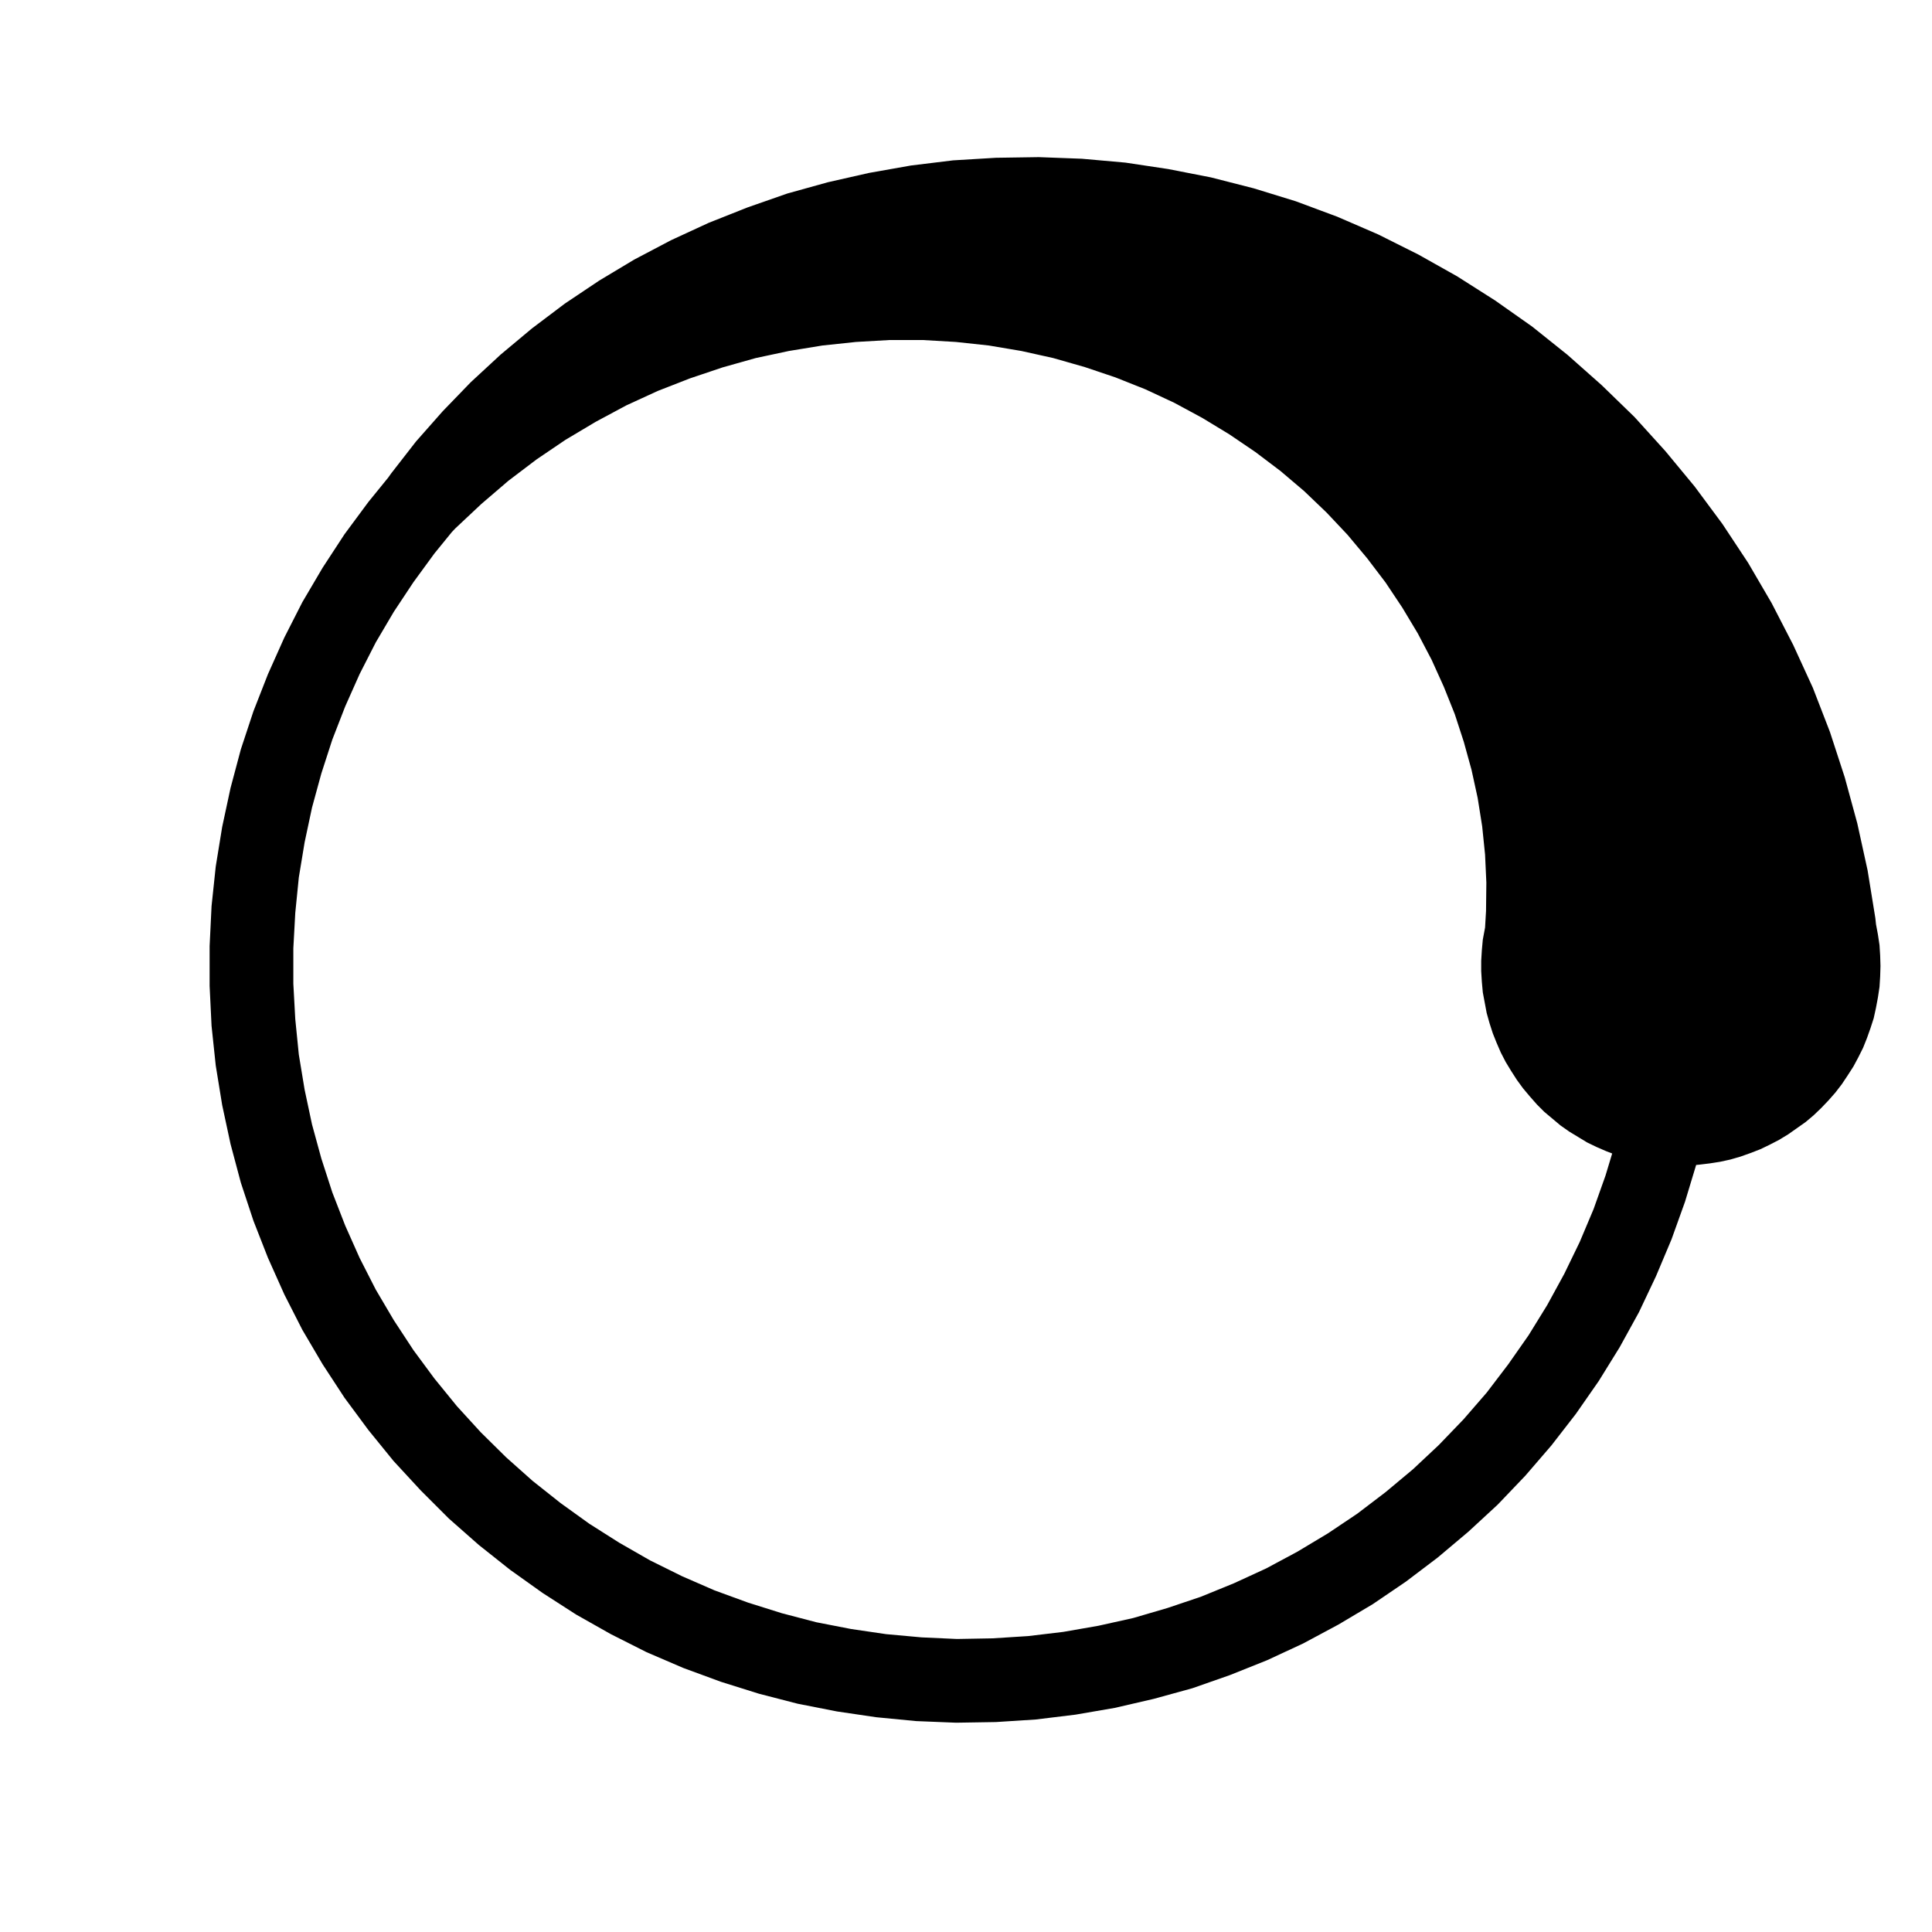
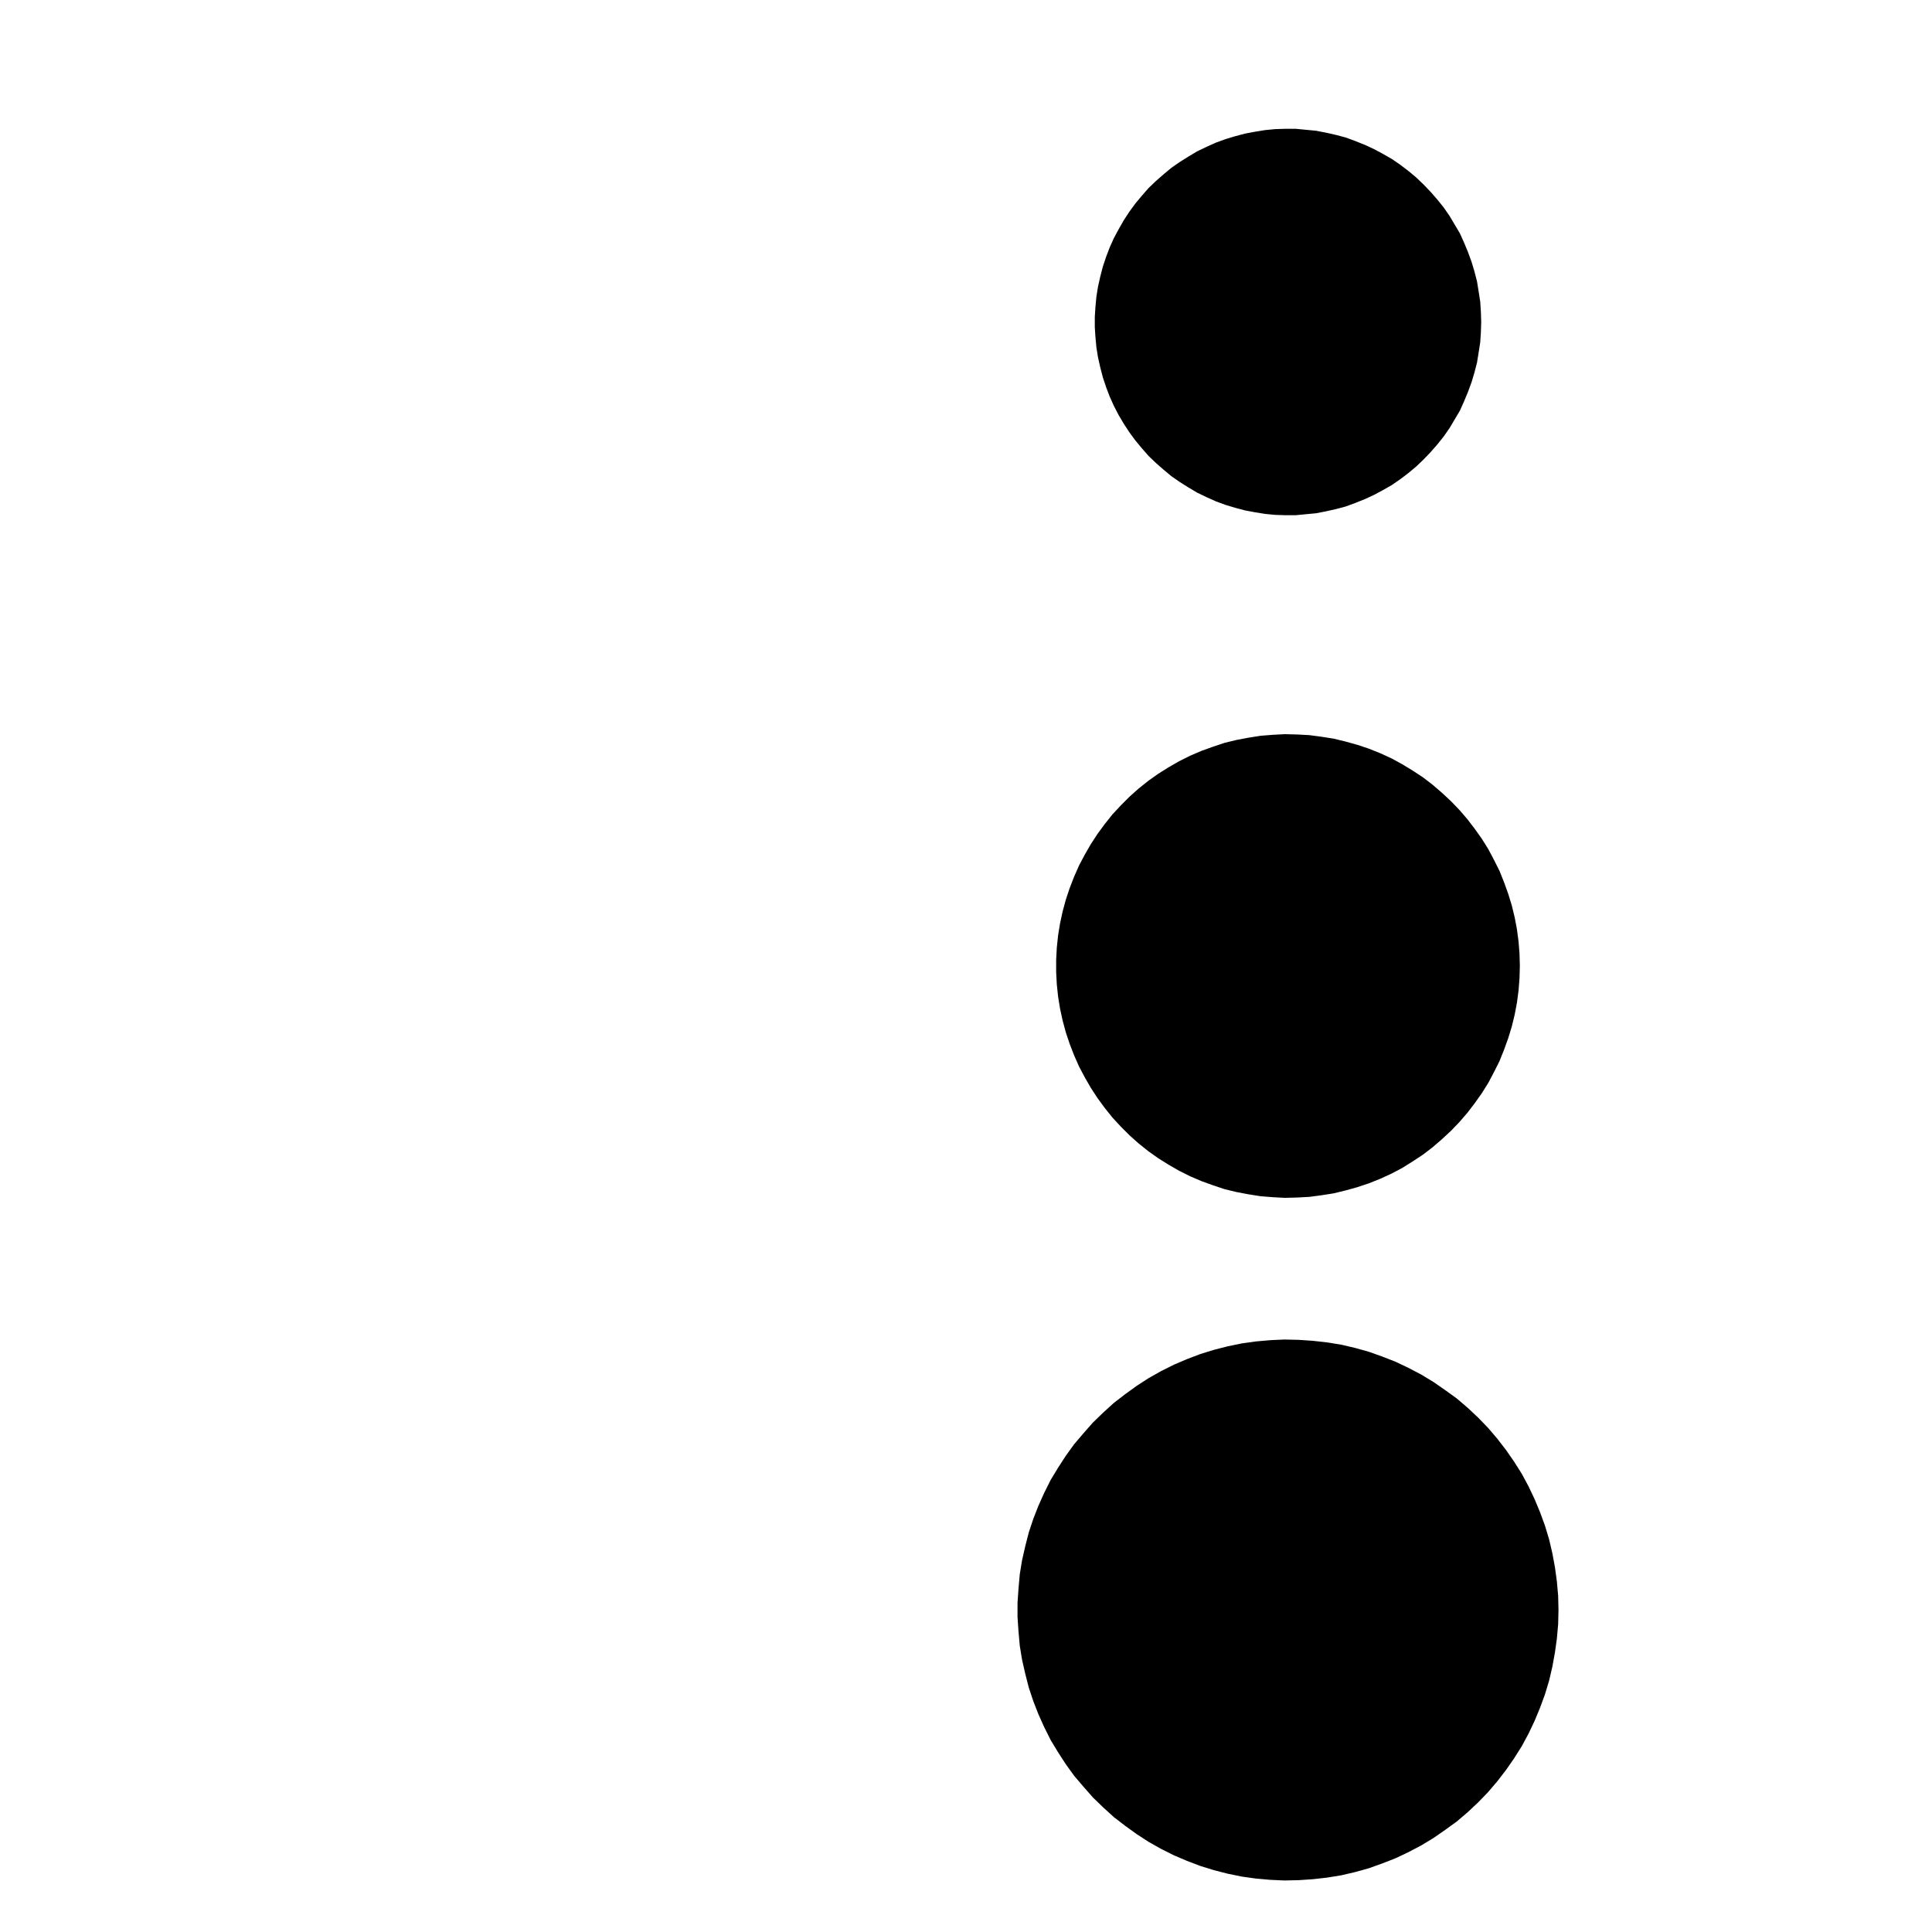
<svg viewBox="0 0 600 600">
-   <path d="M535.0,300.0L534.7,312.4L533.7,324.8L532.1,337.1L529.8,349.3L526.9,361.3L523.3,373.2L519.1,384.9L514.3,396.3L509.0,407.5L503.0,418.4L496.5,428.9L489.4,439.1L481.8,448.9L473.7,458.3L465.1,467.3L456.0,475.7L446.5,483.7L436.6,491.2L426.3,498.2L415.7,504.5L404.7,510.4L393.5,515.6L382.0,520.2L370.3,524.3L358.3,527.6L346.2,530.4L334.0,532.5L321.7,534.0L309.3,534.8L296.9,535.0L284.5,534.5L272.1,533.3L259.9,531.5L247.7,529.1L235.7,526.0L223.9,522.3L212.2,518.0L200.8,513.1L189.7,507.5L178.9,501.4L168.5,494.7L158.4,487.5L148.7,479.8L139.4,471.6L130.6,462.8L122.2,453.7L114.4,444.1L107.0,434.1L100.2,423.7L93.9,413.0L88.3,402.0L83.2,390.6L78.7,379.1L74.8,367.3L71.6,355.3L69.0,343.2L67.0,330.9L65.7,318.6L65.1,306.2L65.1,293.8L65.7,281.4L67.0,269.1L69.0,256.8L71.6,244.7L74.8,232.7L78.7,220.9L83.2,209.4L88.3,198.0L93.9,187.0L100.2,176.3L107.0,165.9L114.4,155.9L122.2,146.3L130.6,137.2L139.4,128.4L148.7,120.2L158.4,112.5L168.5,105.3L178.9,98.6L189.7,92.5L200.8,86.9L212.2,82.0L223.8,77.7L235.7,74.0L247.7,70.9L259.9,68.5L272.1,66.7L284.5,65.5L296.9,65.0L309.3,65.2L321.7,66.0L334.0,67.5L346.2,69.6L358.3,72.4L370.3,75.7L382.0,79.8L393.5,84.4L404.7,89.6L415.7,95.5L426.3,101.8L436.6,108.8L446.5,116.3L456.0,124.3L465.1,132.7L473.7,141.7L481.8,151.1L489.4,160.9L496.5,171.1L503.0,181.6L509.0,192.5L514.3,203.7L519.1,215.1L523.3,226.8L526.9,238.7L529.8,250.7L532.1,262.9L533.7,275.2L534.7,287.6L535.0,300.0ZM509.0,300.0L508.7,289.0L507.8,278.0L506.4,267.0L504.4,256.2L501.8,245.5L498.6,234.9L494.9,224.5L490.6,214.3L485.8,204.4L480.5,194.7L474.7,185.3L468.4,176.3L461.7,167.5L454.5,159.2L446.8,151.2L438.7,143.7L430.3,136.6L421.5,129.9L412.4,123.8L402.9,118.1L393.2,112.9L383.2,108.3L372.9,104.1L362.5,100.6L351.9,97.5L341.1,95.1L330.2,93.2L319.3,91.9L308.3,91.2L297.2,91.0L286.2,91.5L275.2,92.5L264.3,94.1L253.5,96.2L242.8,99.0L232.3,102.3L221.9,106.1L211.8,110.5L201.9,115.4L192.3,120.9L183.0,126.8L174.0,133.2L165.4,140.1L157.2,147.4L149.3,155.2L141.9,163.3L134.9,171.9L128.4,180.8L122.3,190.0L116.7,199.5L111.7,209.3L107.2,219.4L103.2,229.7L99.8,240.2L96.9,250.8L94.6,261.6L92.8,272.5L91.7,283.5L91.1,294.5L91.1,305.5L91.7,316.5L92.8,327.5L94.6,338.4L96.9,349.2L99.8,359.8L103.2,370.3L107.2,380.6L111.7,390.7L116.7,400.5L122.3,410.0L128.4,419.3L134.9,428.1L141.9,436.7L149.3,444.8L157.2,452.6L165.4,459.9L174.1,466.8L183.0,473.2L192.3,479.1L201.9,484.6L211.8,489.5L221.9,493.9L232.3,497.7L242.8,501.0L253.5,503.8L264.3,505.9L275.2,507.5L286.2,508.5L297.2,509.0L308.3,508.8L319.3,508.1L330.2,506.8L341.1,504.9L351.9,502.5L362.5,499.4L372.9,495.9L383.2,491.7L393.2,487.1L402.9,481.9L412.4,476.2L421.5,470.1L430.3,463.4L438.8,456.3L446.8,448.8L454.5,440.8L461.7,432.5L468.4,423.7L474.7,414.7L480.5,405.3L485.8,395.6L490.6,385.7L494.9,375.5L498.6,365.1L501.8,354.5L504.4,343.8L506.4,333.0L507.8,322.0L508.7,311.0L509.0,300.0ZM91.4,375.9L87.4,364.9L83.9,353.6L80.9,342.2L78.5,330.7L76.6,318.9L75.4,307.1L74.7,295.2L74.6,283.3L75.2,271.3L76.3,259.3L78.1,247.4L80.5,235.6L83.5,223.8L87.2,212.2L91.4,200.7L96.2,189.4L101.7,178.4L107.7,167.6L114.3,157.1L121.5,147.0L129.2,137.1L137.5,127.7L146.2,118.7L155.5,110.1L165.2,102.0L175.4,94.3L186.0,87.2L197.0,80.6L208.4,74.6L220.1,69.2L232.2,64.4L244.5,60.1L257.1,56.6L269.9,53.7L282.9,51.4L296.0,49.8L309.3,49.0L322.6,48.8L336.0,49.3L349.5,50.5L362.8,52.5L376.1,55.1L389.4,58.5L402.4,62.5L415.3,67.3L428.0,72.8L440.4,79.0L452.5,85.8L464.3,93.3L475.8,101.4L486.8,110.2L497.4,119.6L507.6,129.5L517.2,140.1L526.3,151.1L534.9,162.7L542.9,174.8L550.2,187.3L556.9,200.3L563.0,213.6L568.3,227.3L572.9,241.4L576.8,255.7L580.0,270.3L582.4,285.1L584.0,300.0L460.0,300.0L461.0,291.5L461.5,282.9L461.6,274.1L461.2,265.4L460.3,256.6L458.9,247.8L457.0,239.1L454.6,230.4L451.8,221.8L448.4,213.3L444.6,204.9L440.3,196.7L435.5,188.7L430.3,180.9L424.6,173.4L418.5,166.1L412.0,159.2L405.0,152.5L397.7,146.3L389.9,140.4L381.8,134.9L373.4,129.8L364.7,125.1L355.7,120.9L346.4,117.2L336.9,114.0L327.1,111.2L317.2,109.0L307.1,107.3L296.9,106.2L286.6,105.6L276.2,105.6L265.8,106.2L255.4,107.3L245.0,109.0L234.7,111.2L224.4,114.1L214.3,117.5L204.3,121.4L194.5,125.9L185.0,131.0L175.6,136.6L166.6,142.7L157.9,149.3L149.5,156.5L141.4,164.1L133.8,172.1L126.6,180.6L119.8,189.5L113.5,198.8L107.7,208.5L102.4,218.5L97.7,228.8L93.5,239.4L89.9,250.2L86.8,261.2L84.4,272.5L82.6,283.9L81.4,295.4L80.9,307.0L81.0,318.6L81.7,330.2L83.1,341.8L85.2,353.3L87.9,364.7L91.4,375.9ZM584.0,300.0L583.9,303.3L583.7,306.5L583.2,309.8L582.6,313.0L581.9,316.2L580.9,319.3L579.8,322.4L578.6,325.4L577.1,328.4L575.6,331.2L573.8,334.0L572.0,336.7L570.0,339.3L567.8,341.8L565.6,344.1L563.2,346.4L560.7,348.5L558.0,350.4L555.3,352.3L552.5,354.0L549.6,355.5L546.7,356.9L543.6,358.1L540.5,359.2L537.4,360.1L534.2,360.8L531.0,361.3L527.7,361.7L524.5,362.0L521.2,362.0L517.9,361.9L514.7,361.6L511.4,361.1L508.2,360.4L505.0,359.6L501.9,358.7L498.8,357.5L495.8,356.2L492.9,354.8L490.1,353.1L487.3,351.4L484.6,349.5L482.1,347.4L479.6,345.3L477.3,343.0L475.1,340.5L473.0,338.0L471.1,335.4L469.3,332.6L467.6,329.8L466.1,326.9L464.8,323.9L463.6,320.9L462.6,317.8L461.7,314.6L461.1,311.4L460.5,308.2L460.2,304.9L460.0,301.6L460.0,298.4L460.2,295.1L460.5,291.8L461.1,288.6L461.7,285.4L462.6,282.2L463.6,279.1L464.8,276.1L466.1,273.1L467.6,270.2L469.3,267.4L471.1,264.6L473.0,262.0L475.1,259.5L477.3,257.0L479.6,254.7L482.1,252.6L484.6,250.5L487.3,248.6L490.1,246.9L492.9,245.2L495.8,243.8L498.8,242.5L501.9,241.3L505.0,240.4L508.2,239.6L511.4,238.9L514.7,238.4L517.9,238.1L521.2,238.0L524.5,238.0L527.7,238.3L531.0,238.7L534.2,239.2L537.4,239.9L540.5,240.8L543.6,241.9L546.7,243.1L549.6,244.5L552.5,246.0L555.3,247.7L558.0,249.6L560.7,251.5L563.2,253.6L565.5,255.9L567.8,258.2L570.0,260.7L572.0,263.3L573.8,266.0L575.6,268.8L577.1,271.6L578.6,274.6L579.8,277.6L580.9,280.7L581.9,283.8L582.6,287.0L583.2,290.2L583.7,293.5L583.9,296.7L584.0,300.0Z" />
+   <path d="M484.0,500.0L483.9,504.4L483.5,508.9L482.9,513.2L482.1,517.6L481.1,521.9L479.8,526.2L478.3,530.3L476.6,534.4L474.7,538.4L472.6,542.3L470.2,546.1L467.7,549.7L465.0,553.2L462.1,556.6L459.0,559.8L455.8,562.8L452.4,565.7L448.8,568.3L445.2,570.8L441.4,573.1L437.4,575.2L433.4,577.1L429.3,578.7L425.1,580.2L420.8,581.4L416.5,582.4L412.2,583.1L407.8,583.6L403.3,583.9L398.9,584.0L394.5,583.8L390.0,583.4L385.7,582.8L381.3,581.9L377.0,580.8L372.8,579.5L368.6,577.9L364.6,576.2L360.6,574.2L356.7,572.0L353.0,569.6L349.4,567.0L345.9,564.3L342.6,561.3L339.4,558.2L336.5,554.9L333.6,551.5L331.0,547.9L328.6,544.2L326.3,540.4L324.3,536.4L322.5,532.4L320.9,528.3L319.5,524.1L318.4,519.8L317.4,515.4L316.7,511.1L316.3,506.6L316.0,502.2L316.0,497.8L316.3,493.4L316.7,488.9L317.4,484.6L318.4,480.2L319.5,475.9L320.9,471.7L322.5,467.6L324.3,463.6L326.3,459.6L328.6,455.8L331.0,452.1L333.6,448.5L336.5,445.1L339.4,441.8L342.6,438.7L345.9,435.7L349.4,433.0L353.0,430.4L356.7,428.0L360.6,425.8L364.6,423.8L368.6,422.1L372.8,420.5L377.0,419.2L381.3,418.1L385.7,417.2L390.0,416.6L394.5,416.2L398.9,416.0L403.3,416.1L407.7,416.4L412.2,416.9L416.5,417.6L420.8,418.6L425.1,419.8L429.3,421.3L433.4,422.9L437.4,424.8L441.4,426.9L445.2,429.2L448.8,431.7L452.4,434.3L455.8,437.2L459.0,440.2L462.1,443.4L465.0,446.8L467.7,450.3L470.2,453.9L472.6,457.7L474.7,461.6L476.6,465.6L478.3,469.7L479.8,473.8L481.1,478.1L482.1,482.4L482.9,486.7L483.5,491.1L483.9,495.6L484.0,500.0ZM472.0,300.0L471.9,303.8L471.6,307.6L471.1,311.4L470.4,315.1L469.5,318.8L468.4,322.4L467.1,326.0L465.7,329.5L464.0,332.9L462.2,336.3L460.2,339.5L458.0,342.6L455.7,345.6L453.2,348.5L450.6,351.2L447.8,353.8L444.9,356.3L441.9,358.6L438.7,360.7L435.5,362.7L432.1,364.5L428.6,366.1L425.1,367.5L421.5,368.7L417.9,369.7L414.2,370.6L410.4,371.2L406.6,371.7L402.9,371.9L399.0,372.0L395.3,371.8L391.5,371.5L387.7,370.9L384.0,370.2L380.3,369.3L376.7,368.1L373.1,366.8L369.6,365.3L366.2,363.6L362.9,361.7L359.7,359.7L356.6,357.5L353.6,355.1L350.8,352.6L348.1,349.9L345.5,347.1L343.1,344.1L340.9,341.1L338.8,337.9L336.9,334.6L335.1,331.2L333.6,327.8L332.2,324.2L331.0,320.6L330.0,316.9L329.2,313.2L328.6,309.5L328.2,305.7L328.0,301.9L328.0,298.1L328.2,294.3L328.6,290.5L329.2,286.8L330.0,283.1L331.0,279.4L332.2,275.8L333.6,272.2L335.1,268.8L336.9,265.4L338.8,262.1L340.9,258.9L343.1,255.9L345.5,252.9L348.1,250.1L350.8,247.4L353.6,244.9L356.6,242.5L359.7,240.3L362.9,238.3L366.2,236.4L369.6,234.7L373.1,233.2L376.7,231.9L380.3,230.7L384.0,229.8L387.7,229.1L391.5,228.5L395.3,228.2L399.0,228.0L402.8,228.1L406.6,228.3L410.4,228.8L414.2,229.4L417.9,230.3L421.5,231.3L425.1,232.5L428.6,233.9L432.1,235.5L435.4,237.3L438.7,239.3L441.9,241.4L444.9,243.7L447.8,246.2L450.6,248.8L453.2,251.5L455.7,254.4L458.0,257.4L460.2,260.5L462.2,263.7L464.0,267.1L465.7,270.5L467.1,274.0L468.4,277.6L469.5,281.2L470.4,284.9L471.1,288.6L471.6,292.4L471.9,296.2L472.0,300.0ZM460.0,100.0L459.9,103.2L459.7,106.3L459.2,109.5L458.7,112.6L457.9,115.7L457.0,118.7L455.9,121.7L454.7,124.6L453.4,127.5L451.8,130.2L450.2,132.9L448.4,135.5L446.4,138.0L444.3,140.4L442.1,142.7L439.8,144.9L437.4,146.9L434.9,148.8L432.3,150.6L429.5,152.2L426.7,153.7L423.9,155.0L420.9,156.2L417.9,157.3L414.9,158.1L411.8,158.8L408.7,159.4L405.5,159.7L402.4,160.0L399.2,160.0L396.0,159.9L392.9,159.6L389.8,159.1L386.6,158.5L383.6,157.7L380.6,156.8L377.6,155.7L374.7,154.4L371.8,153.0L369.1,151.4L366.4,149.7L363.8,147.9L361.4,145.9L359.0,143.8L356.7,141.6L354.6,139.2L352.6,136.8L350.7,134.2L349.0,131.6L347.4,128.9L345.9,126.0L344.6,123.1L343.5,120.2L342.5,117.2L341.7,114.1L341.0,111.0L340.5,107.9L340.2,104.7L340.0,101.6L340.0,98.4L340.2,95.3L340.5,92.1L341.0,89.0L341.7,85.9L342.5,82.8L343.5,79.8L344.6,76.9L345.9,74.0L347.4,71.2L349.0,68.4L350.7,65.8L352.6,63.2L354.6,60.8L356.7,58.4L359.0,56.2L361.4,54.1L363.8,52.1L366.4,50.3L369.1,48.6L371.8,47.0L374.7,45.6L377.6,44.3L380.6,43.2L383.6,42.3L386.6,41.5L389.8,40.9L392.9,40.4L396.0,40.1L399.2,40.0L402.4,40.0L405.5,40.3L408.7,40.6L411.8,41.2L414.9,41.9L417.9,42.7L420.9,43.8L423.9,45.0L426.7,46.3L429.5,47.8L432.3,49.4L434.9,51.2L437.4,53.1L439.8,55.1L442.1,57.3L444.3,59.6L446.4,62.0L448.4,64.5L450.2,67.1L451.8,69.8L453.4,72.5L454.7,75.4L455.9,78.3L457.0,81.3L457.9,84.3L458.7,87.4L459.2,90.5L459.7,93.7L459.9,96.8L460.0,100.0Z" />
</svg>
